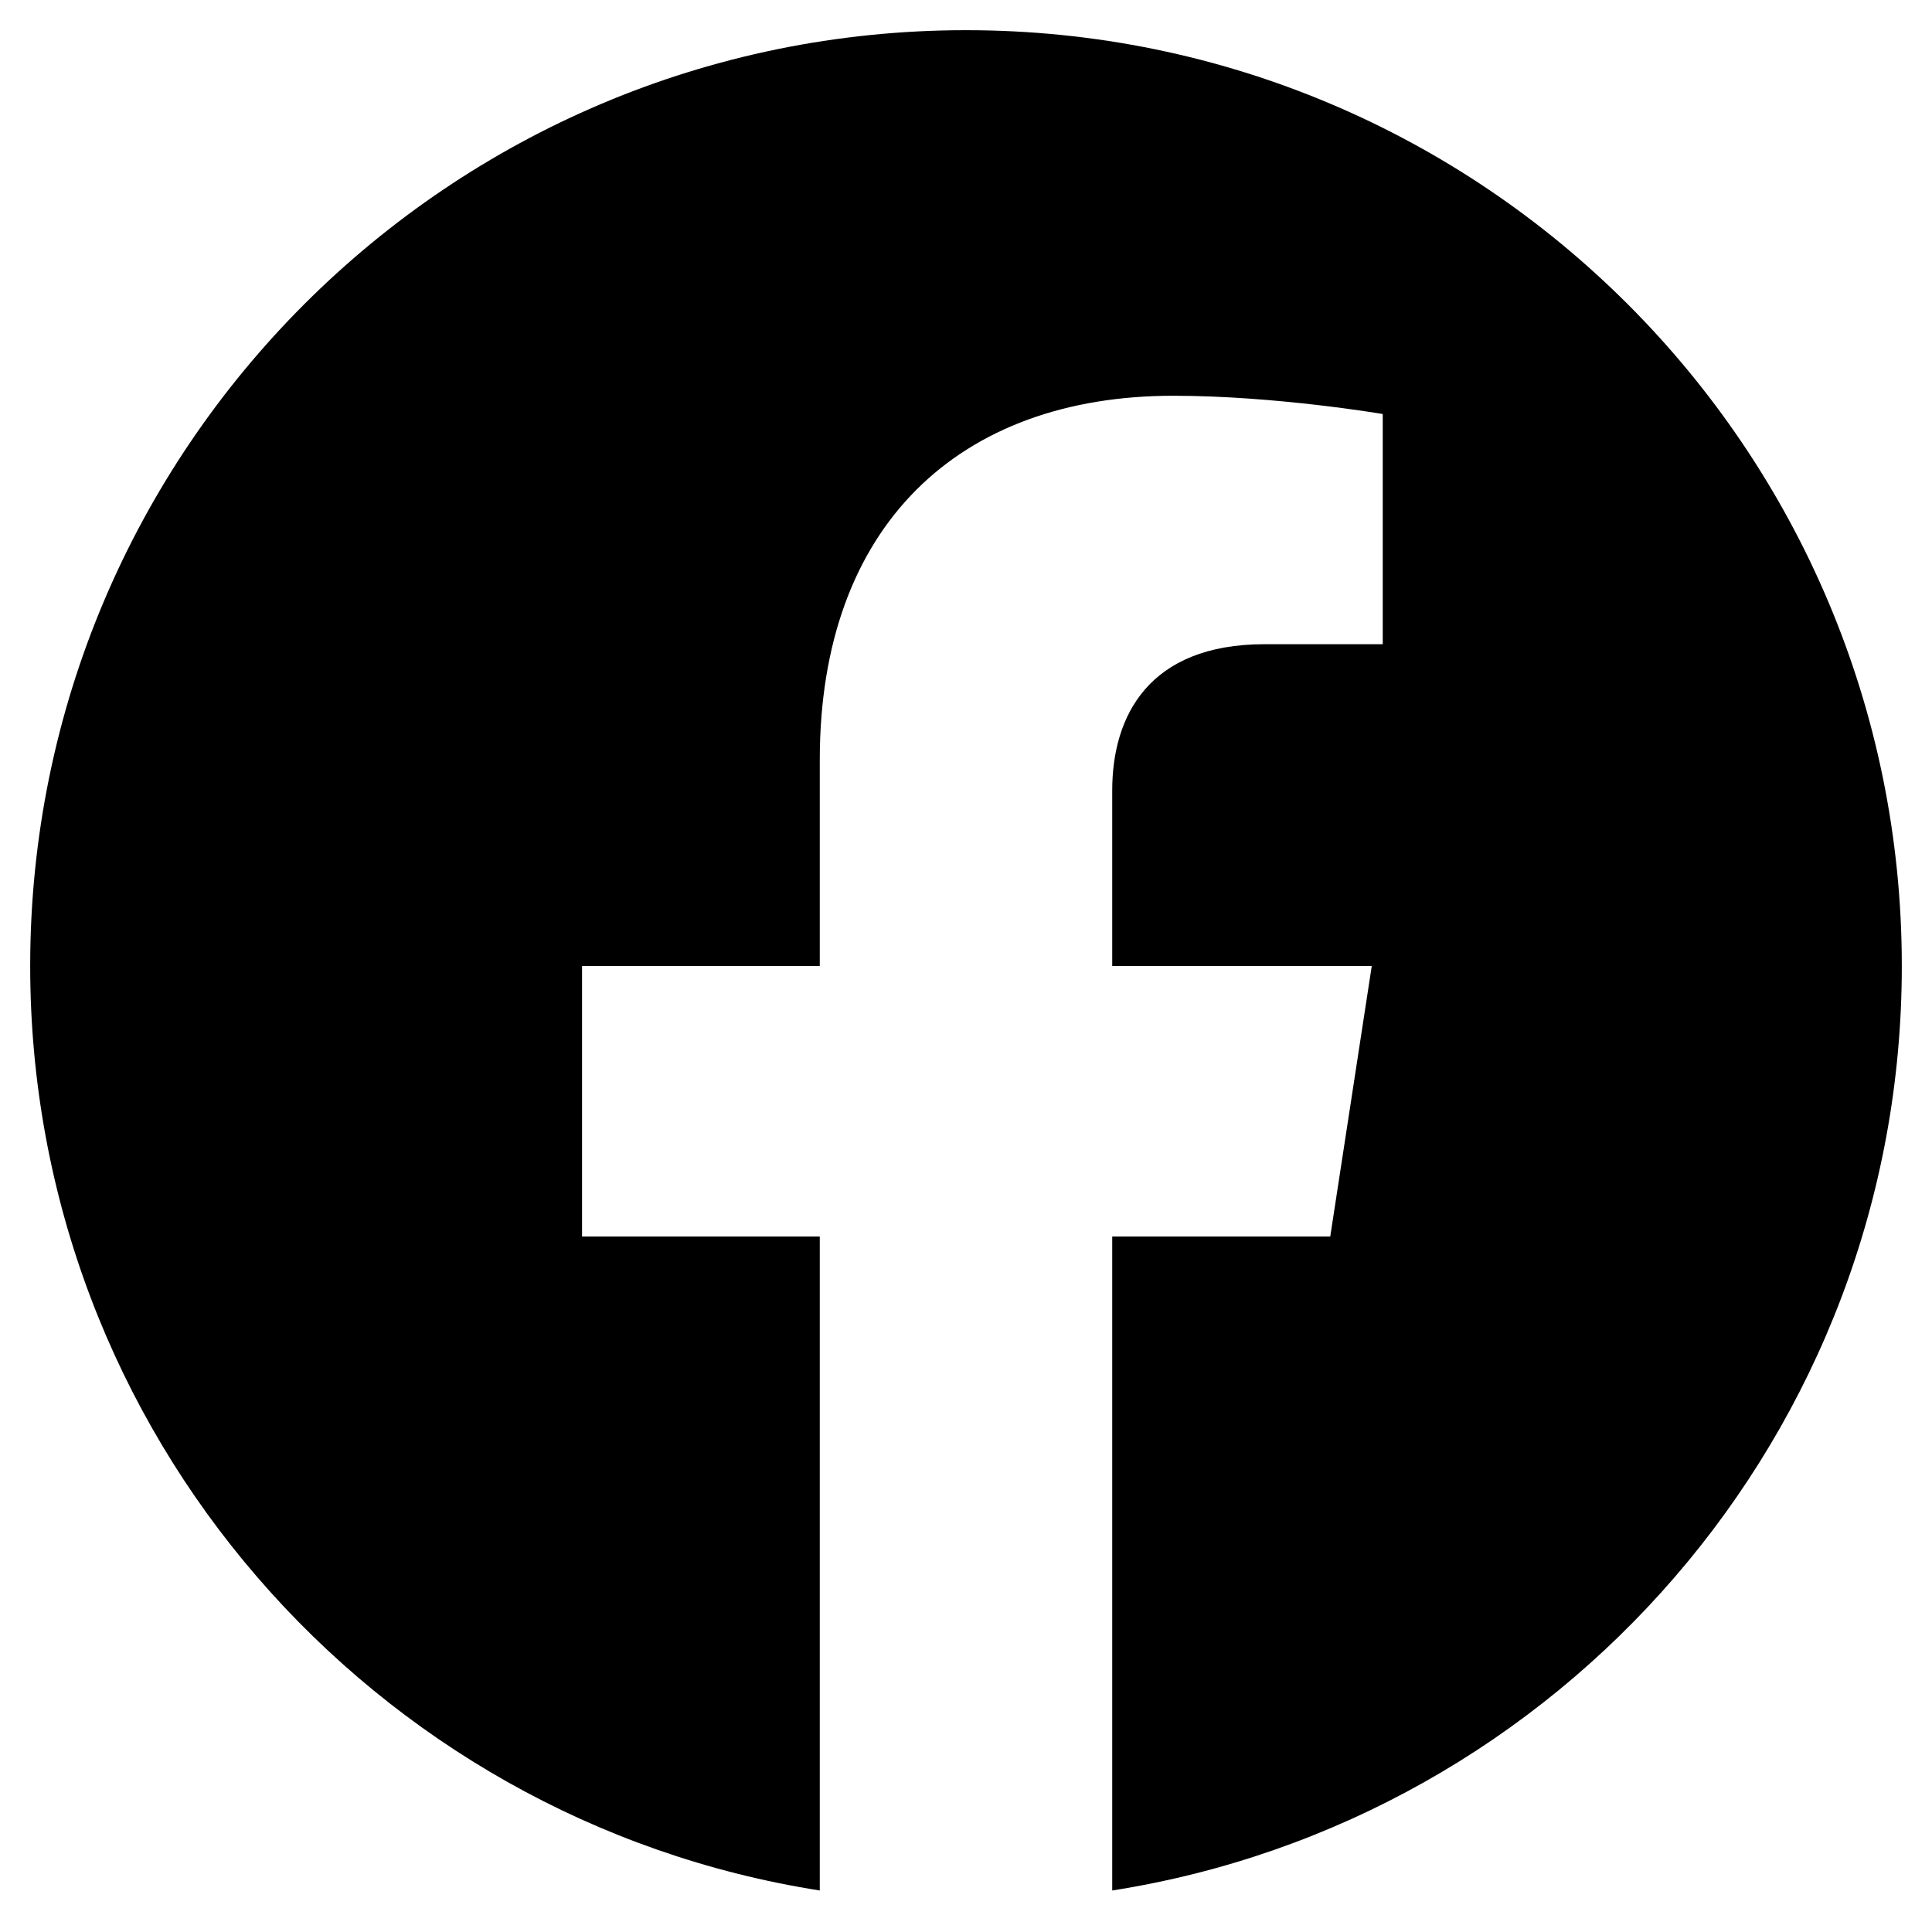
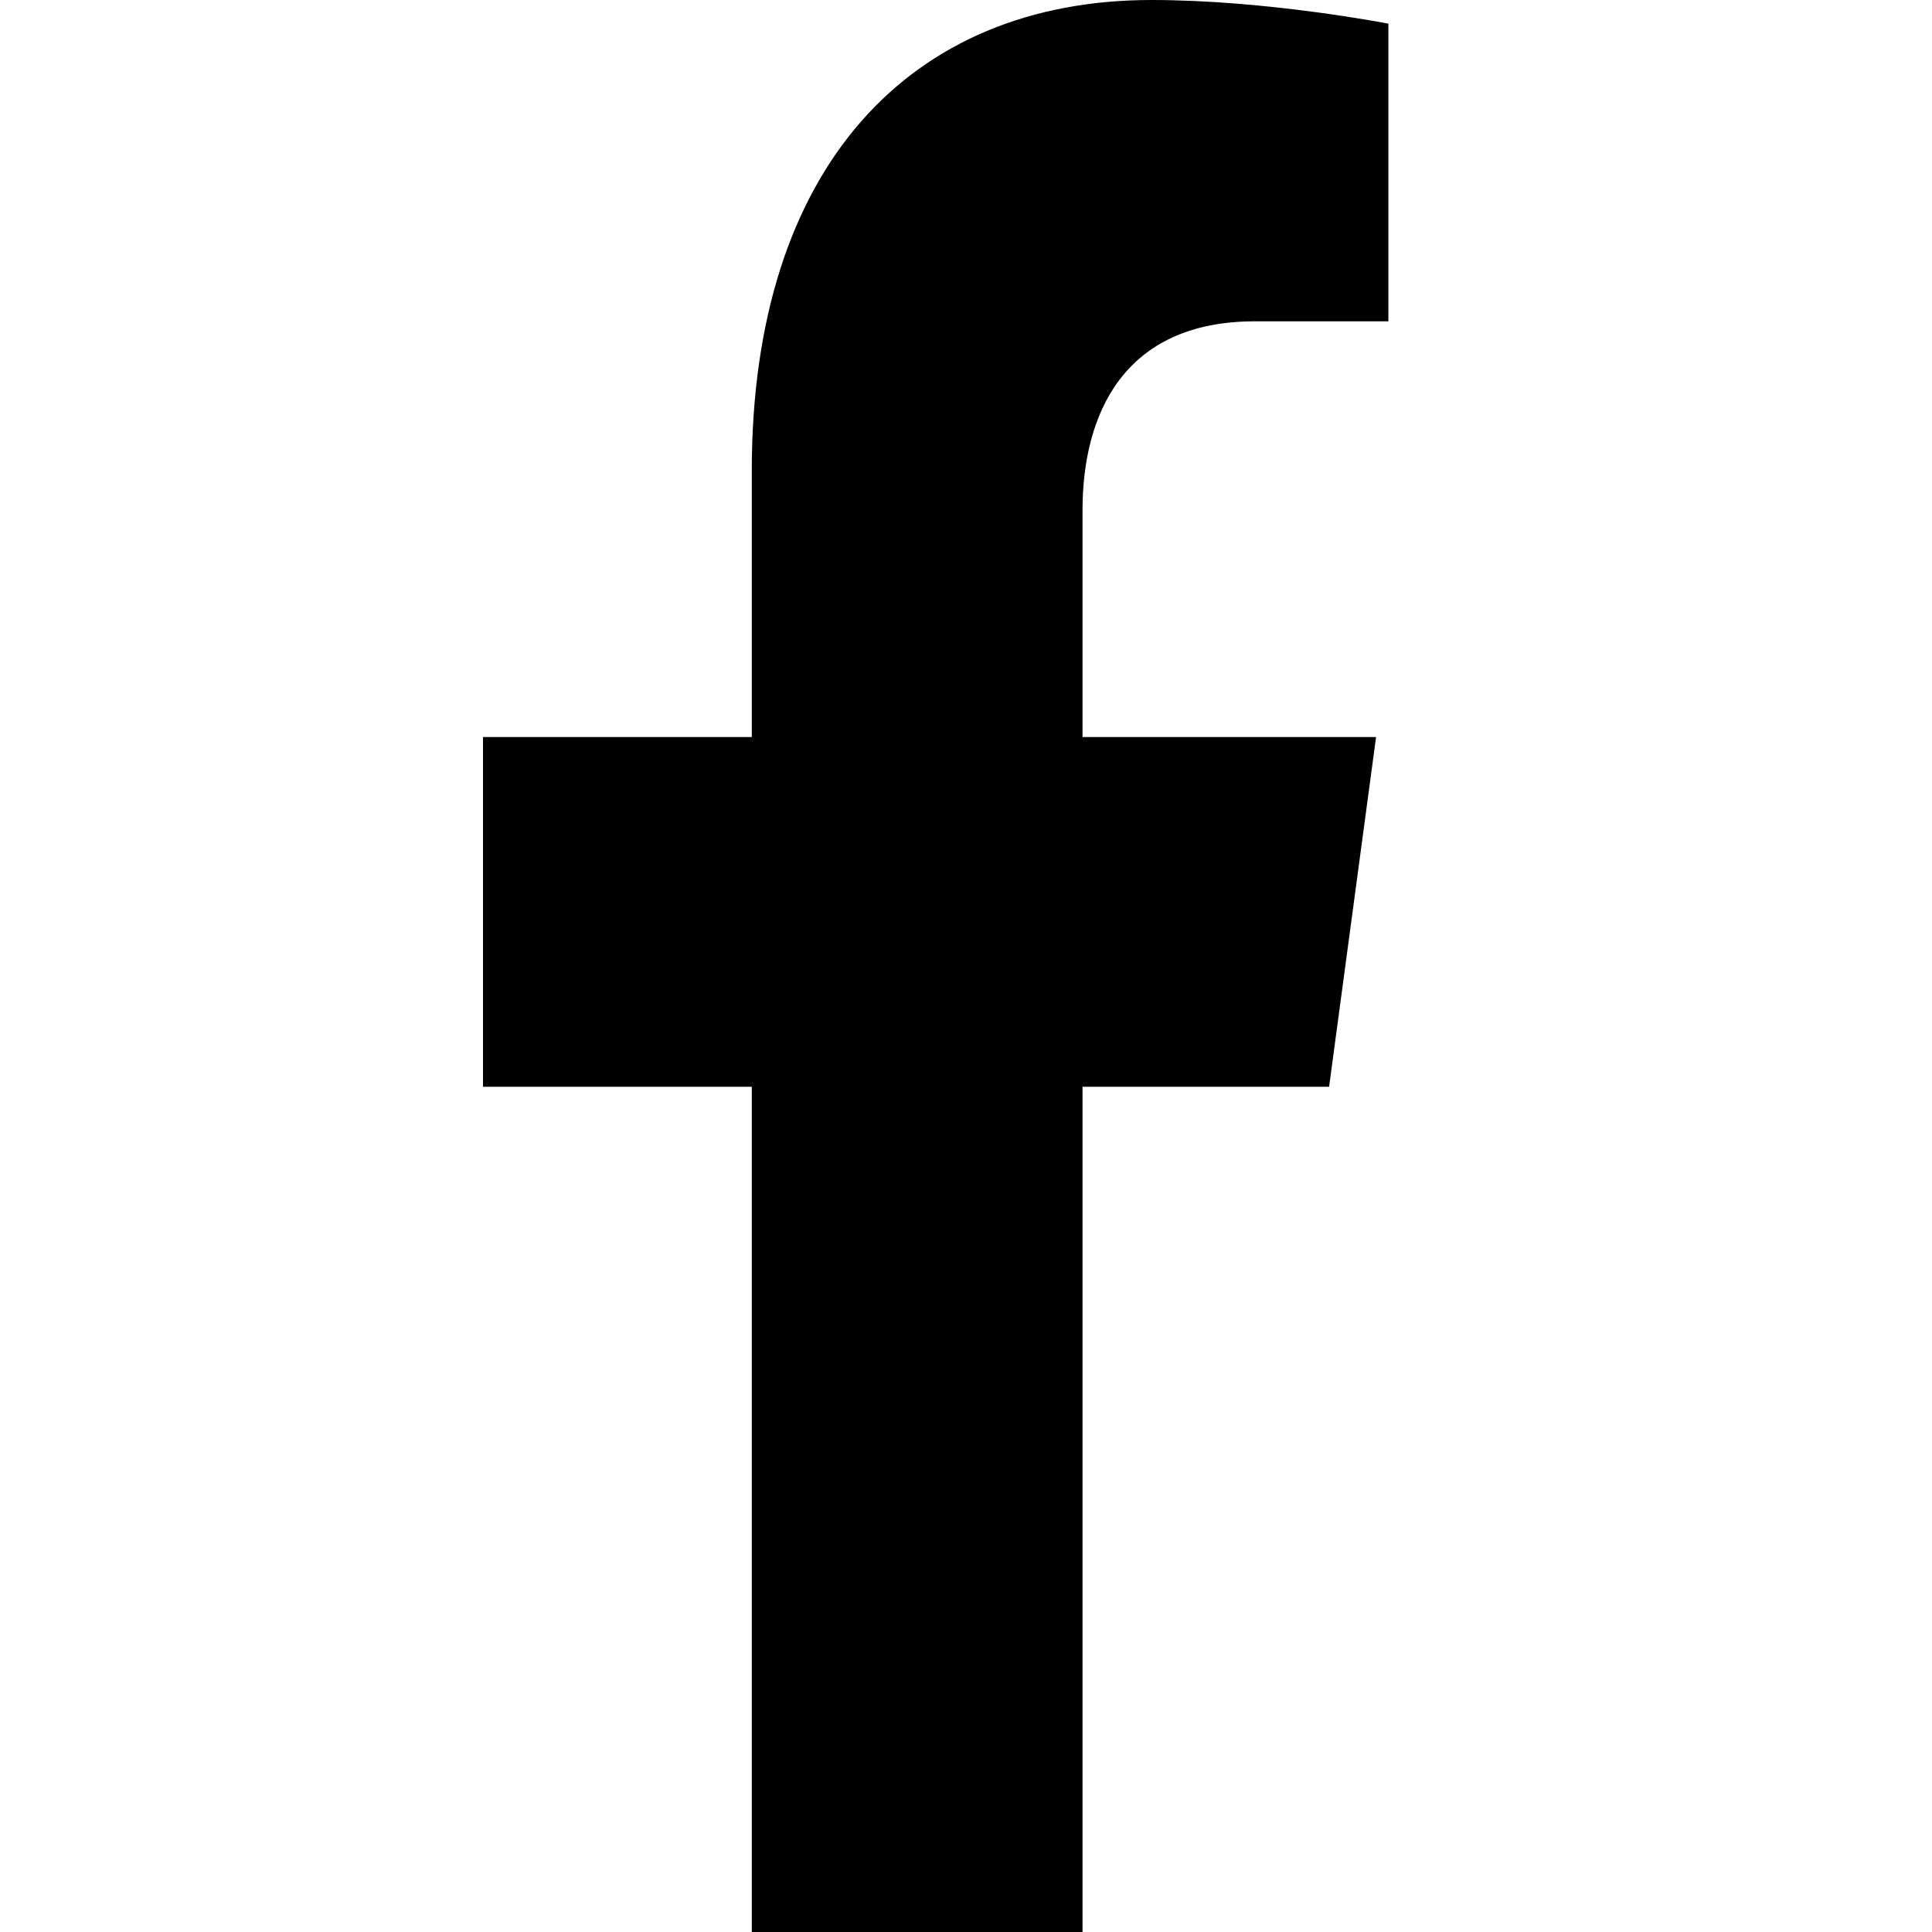
- <svg xmlns="http://www.w3.org/2000/svg" id="icon-facebook" aria-hidden="true" focusable="false" viewBox="0 0 512 512" width="512" height="512">
-   <path fill="currentColor" d="M504 256C504 119 393 8 256 8S8 119 8 256c0 123.78 90.69 226.38 209.25 245V327.69h-63V256h63v-54.64c0-62.15 37-96.48 93.67-96.48 27.14 0 55.52 4.84 55.52 4.84v61h-31.28c-30.8 0-40.41 19.12-40.41 38.73V256h68.78l-11 71.69h-57.78V501C413.31 482.38 504 379.78 504 256z" />
+ <svg xmlns="http://www.w3.org/2000/svg" id="icon-facebook" aria-hidden="true" focusable="false" viewBox="0 0 16 16" width="16" height="16">
+   <path fill="currentColor" d="M11.007 9L11.396 6.104H8.965V4.225C8.965 3.433 9.304 2.661 10.393 2.661H11.498V0.196C11.498 0.196 10.495 0 9.536 0C7.534 0 6.226 1.387 6.226 3.897V6.104H4V9H6.226V16H8.965V9H11.007Z" />
</svg>
